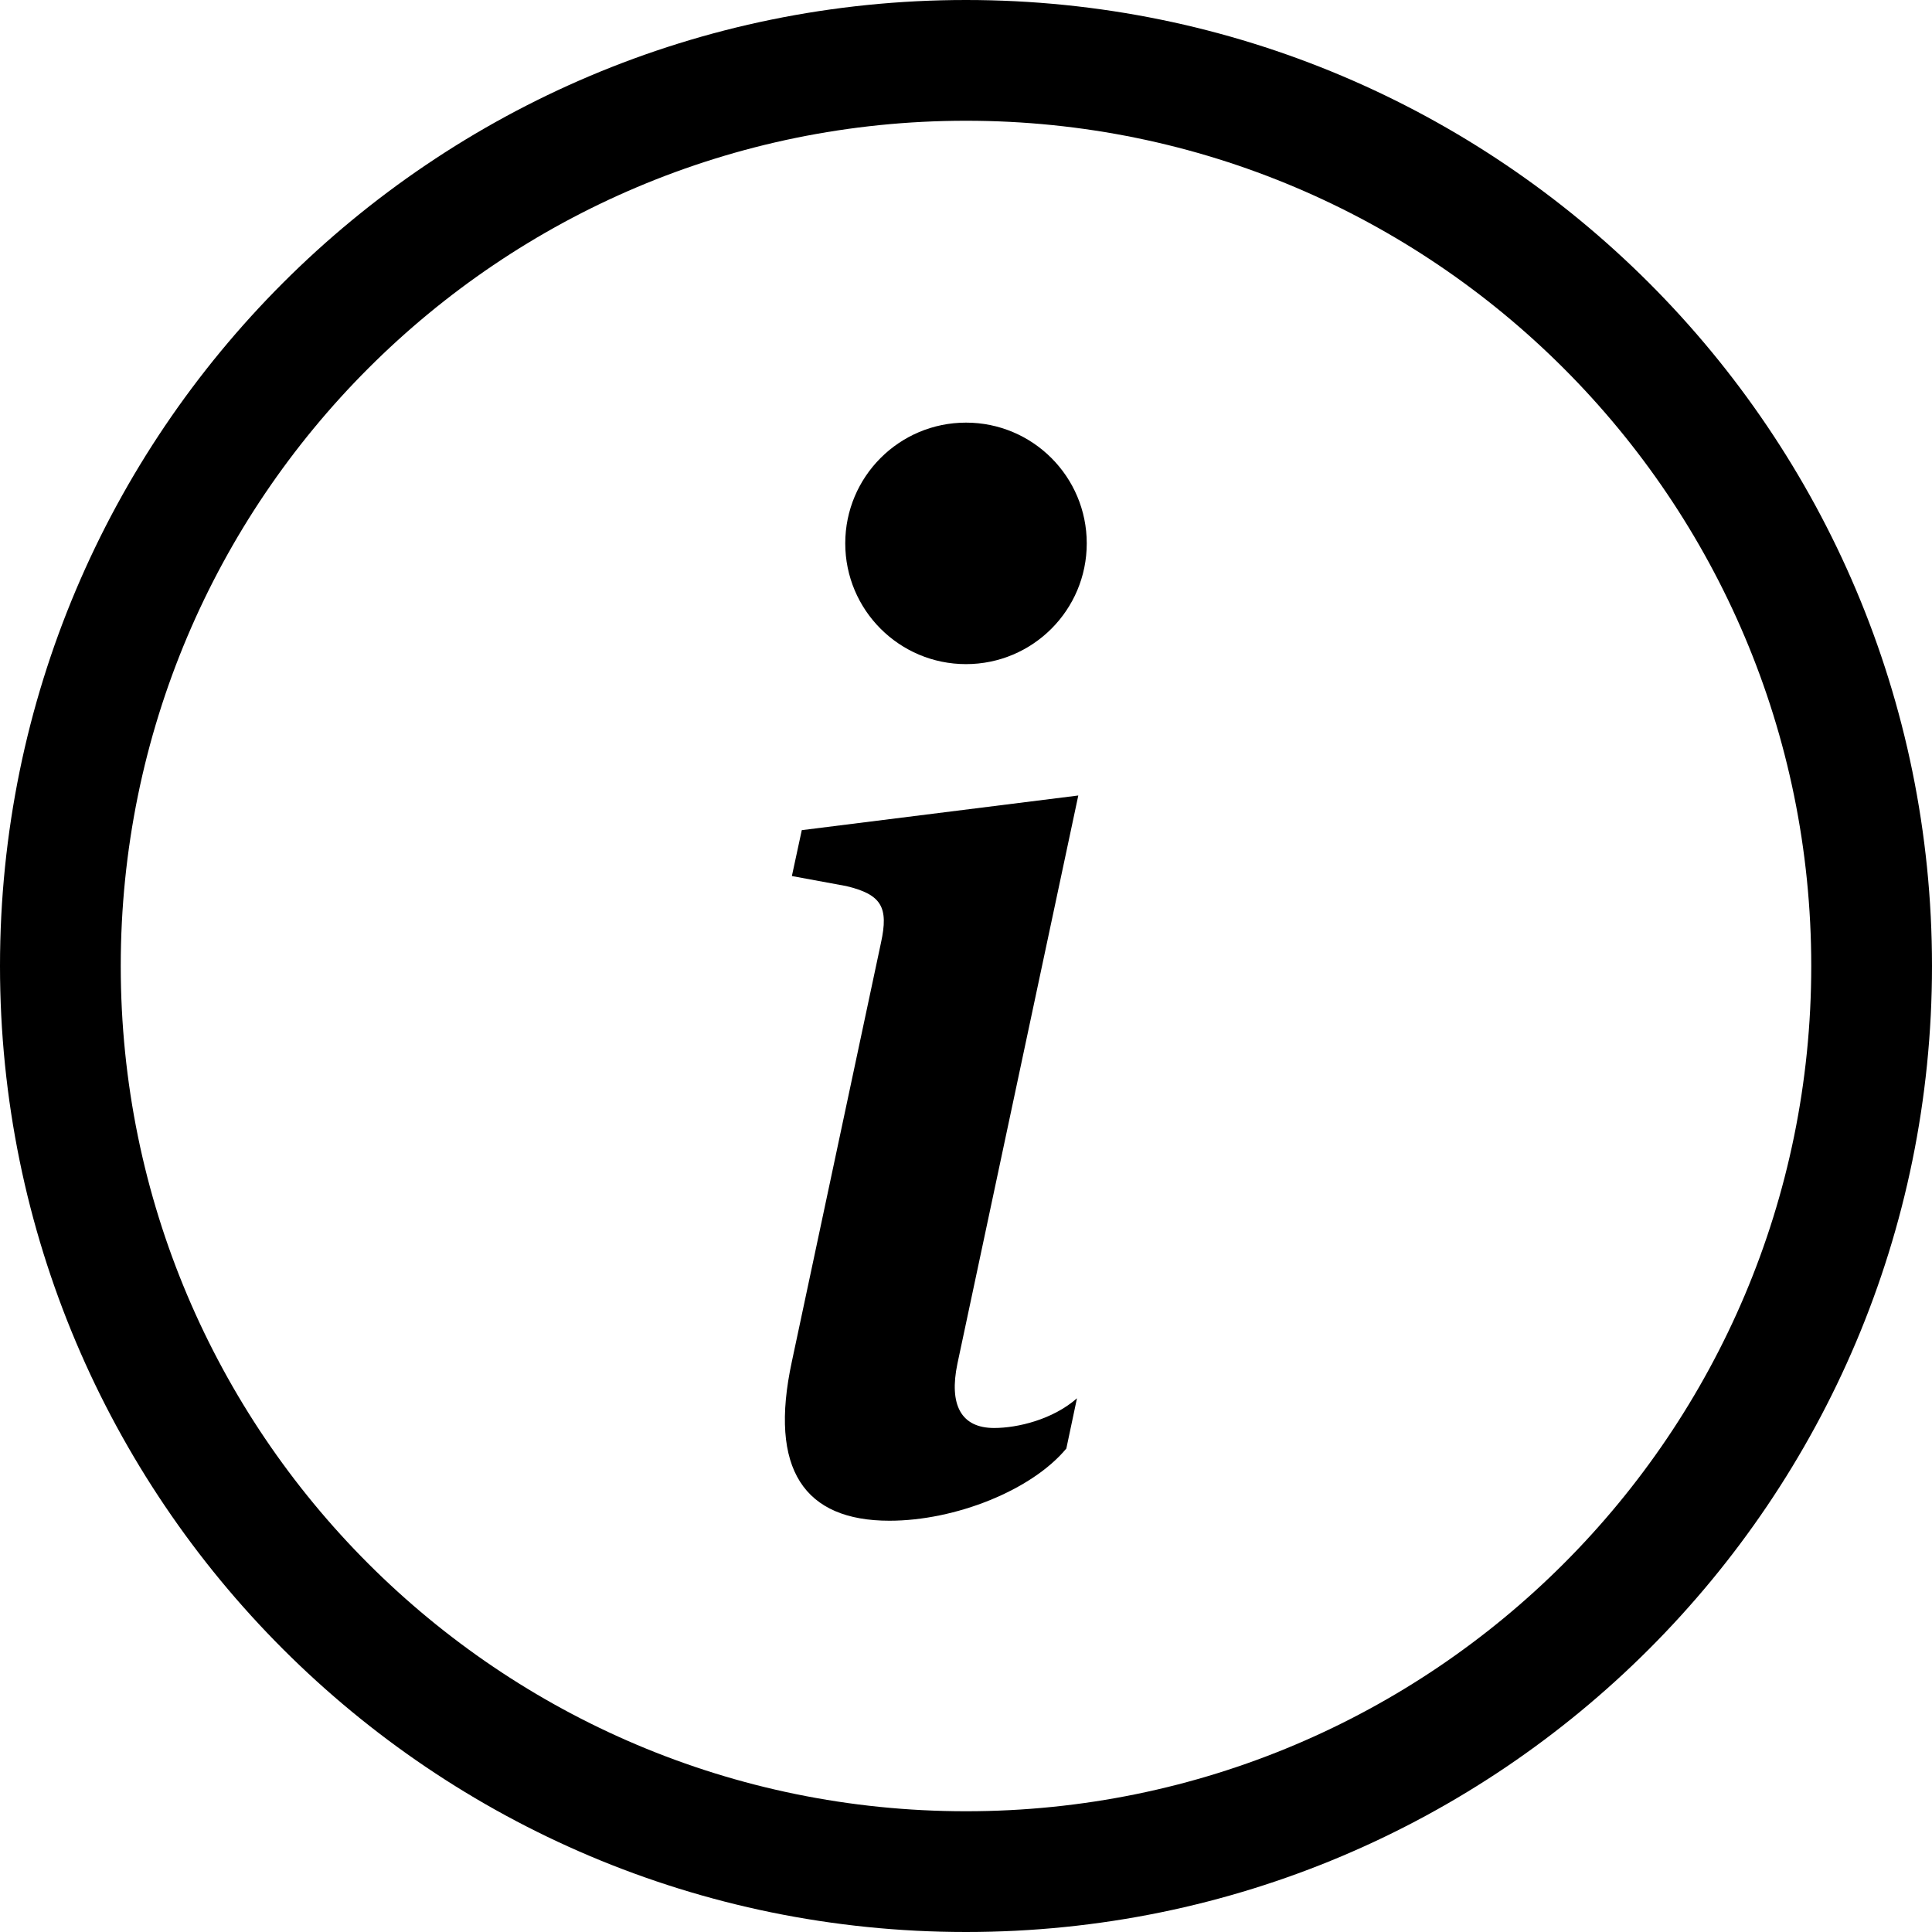
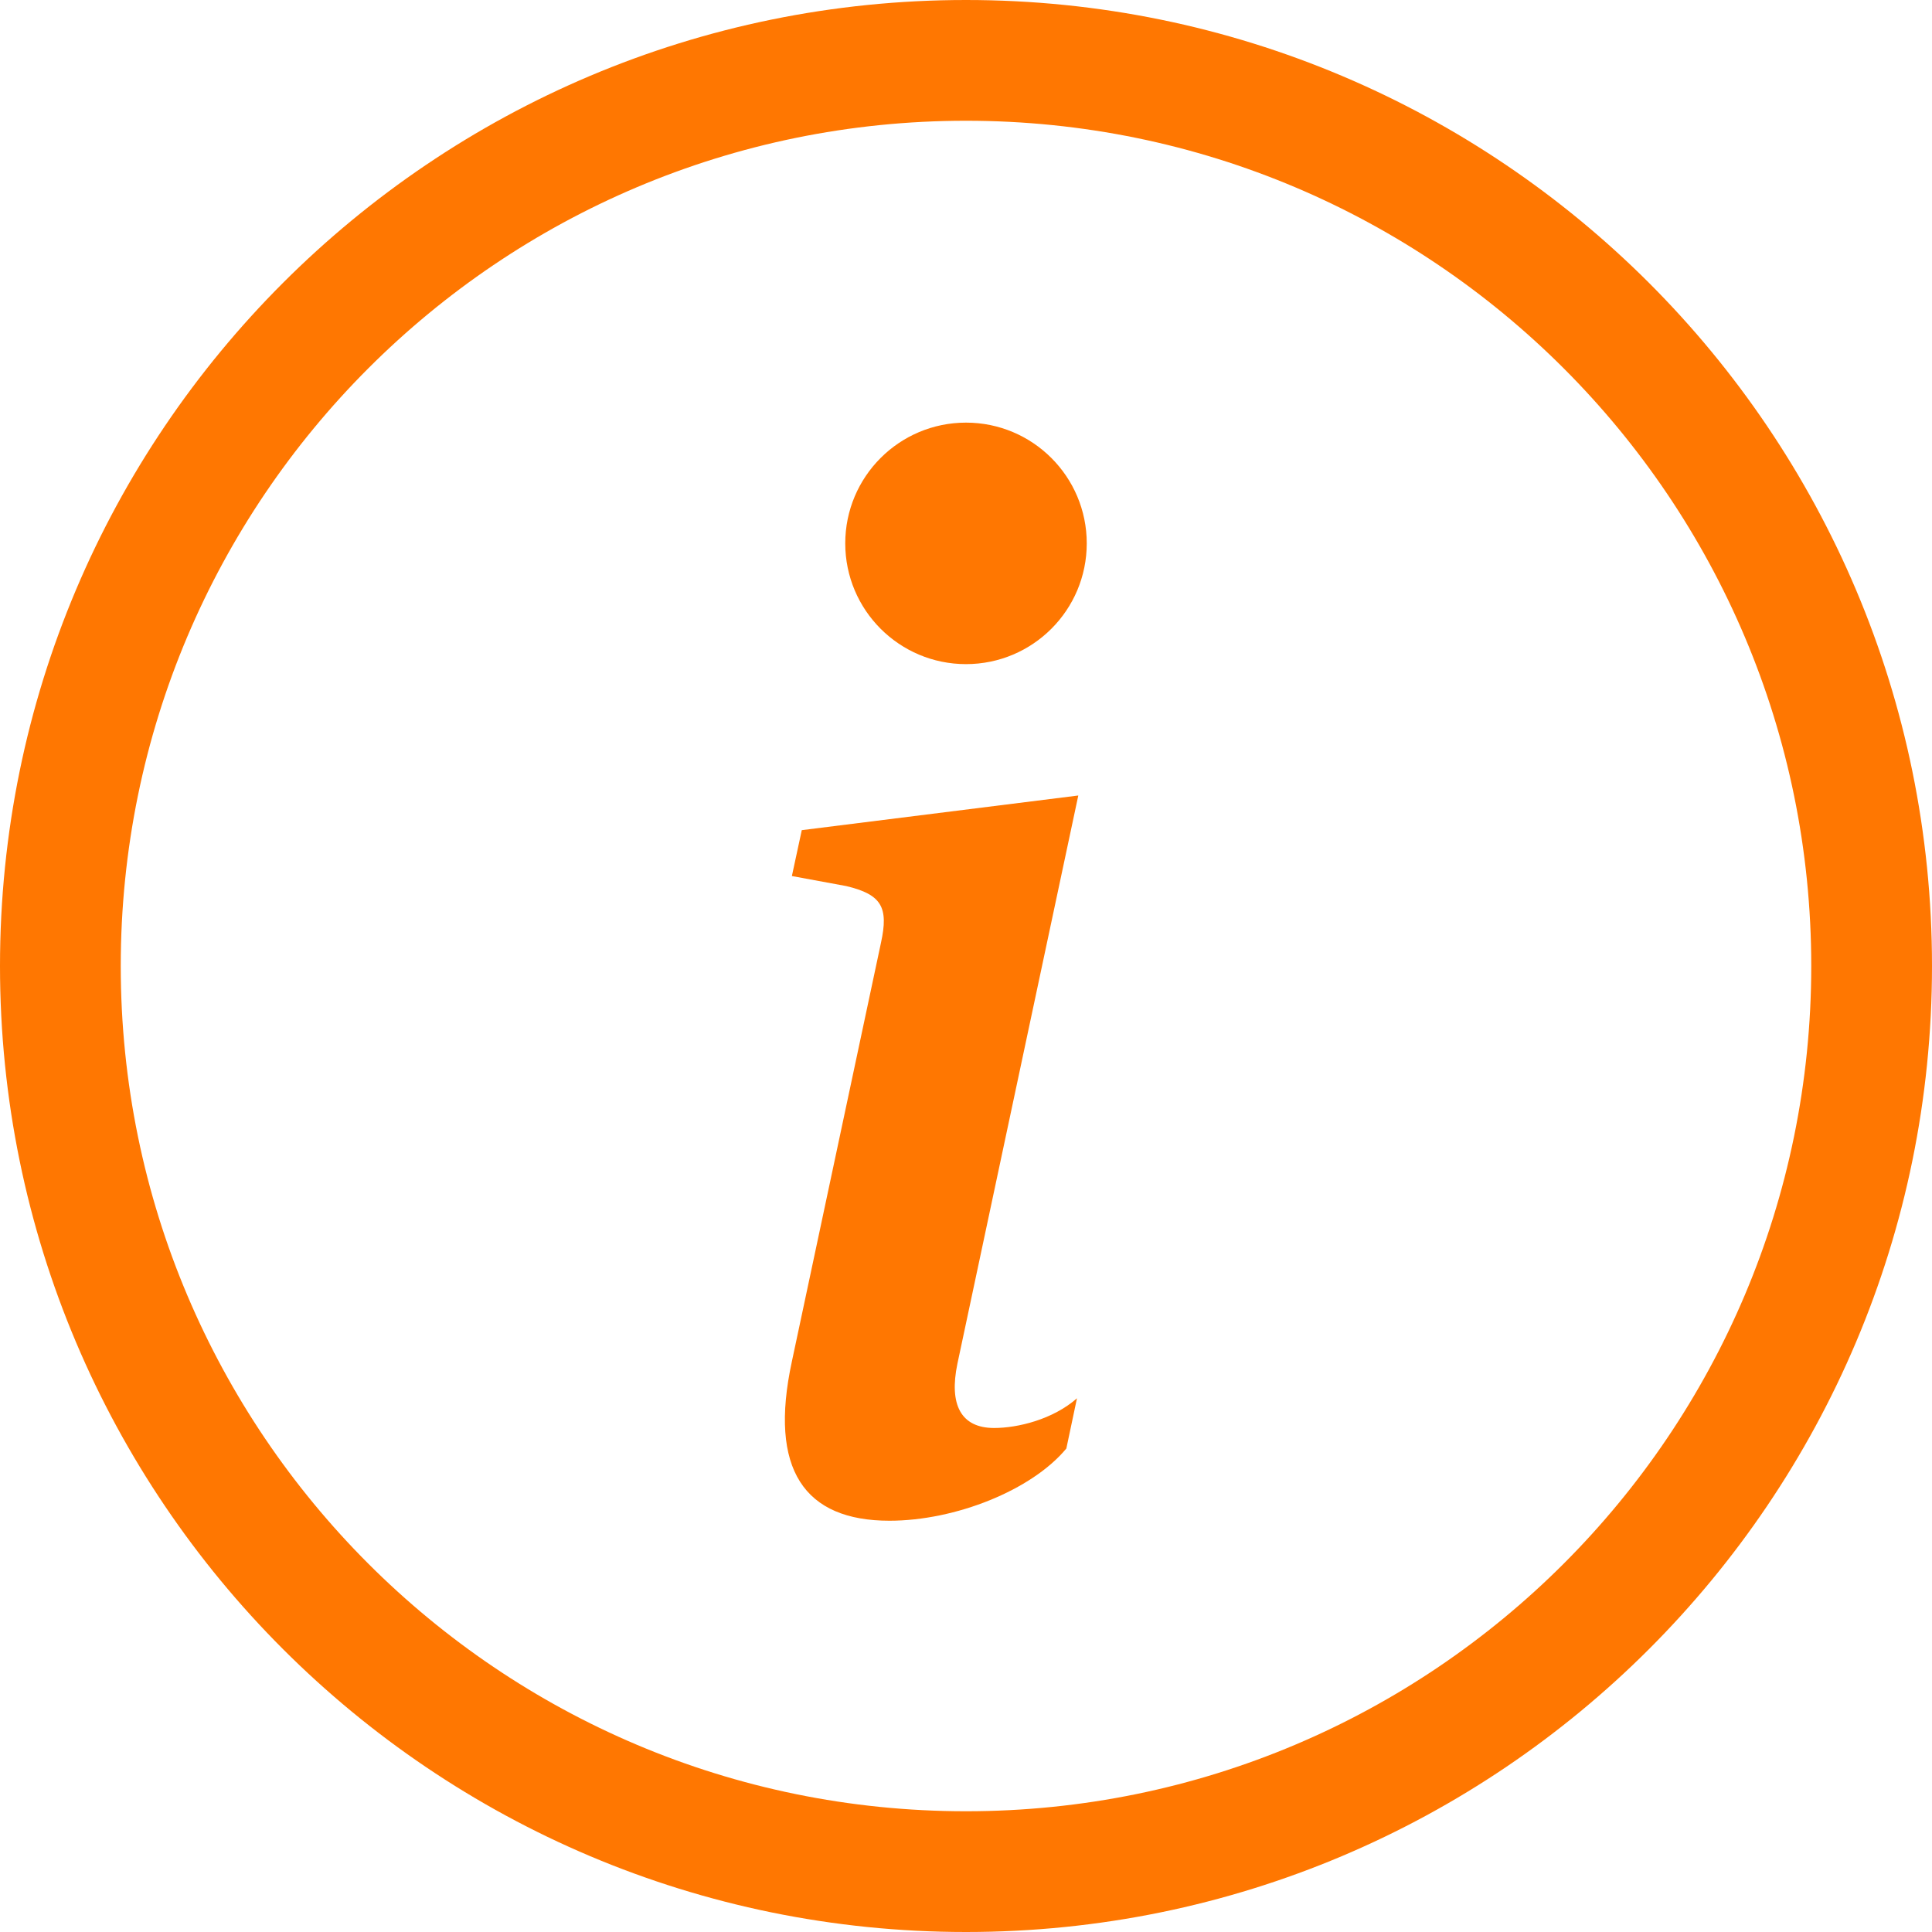
- <svg xmlns="http://www.w3.org/2000/svg" width="16" height="16" fill="currentColor" class="bi bi-info-circle" viewBox="0 0 16 16">
+ <svg xmlns="http://www.w3.org/2000/svg" width="16" height="16" fill="#ff7701" class="bi bi-info-circle" viewBox="0 0 16 16">
  <path d="M8 15A7 7 0 1 1 8 1a7 7 0 0 1 0 14m0 1A8 8 0 1 0 8 0a8 8 0 0 0 0 16" />
  <path d="m8.93 6.588-2.29.287-.082.38.45.083c.294.07.352.176.288.469l-.738 3.468c-.194.897.105 1.319.808 1.319.545 0 1.178-.252 1.465-.598l.088-.416c-.2.176-.492.246-.686.246-.275 0-.375-.193-.304-.533zM9 4.5a1 1 0 1 1-2 0 1 1 0 0 1 2 0" />
</svg>
